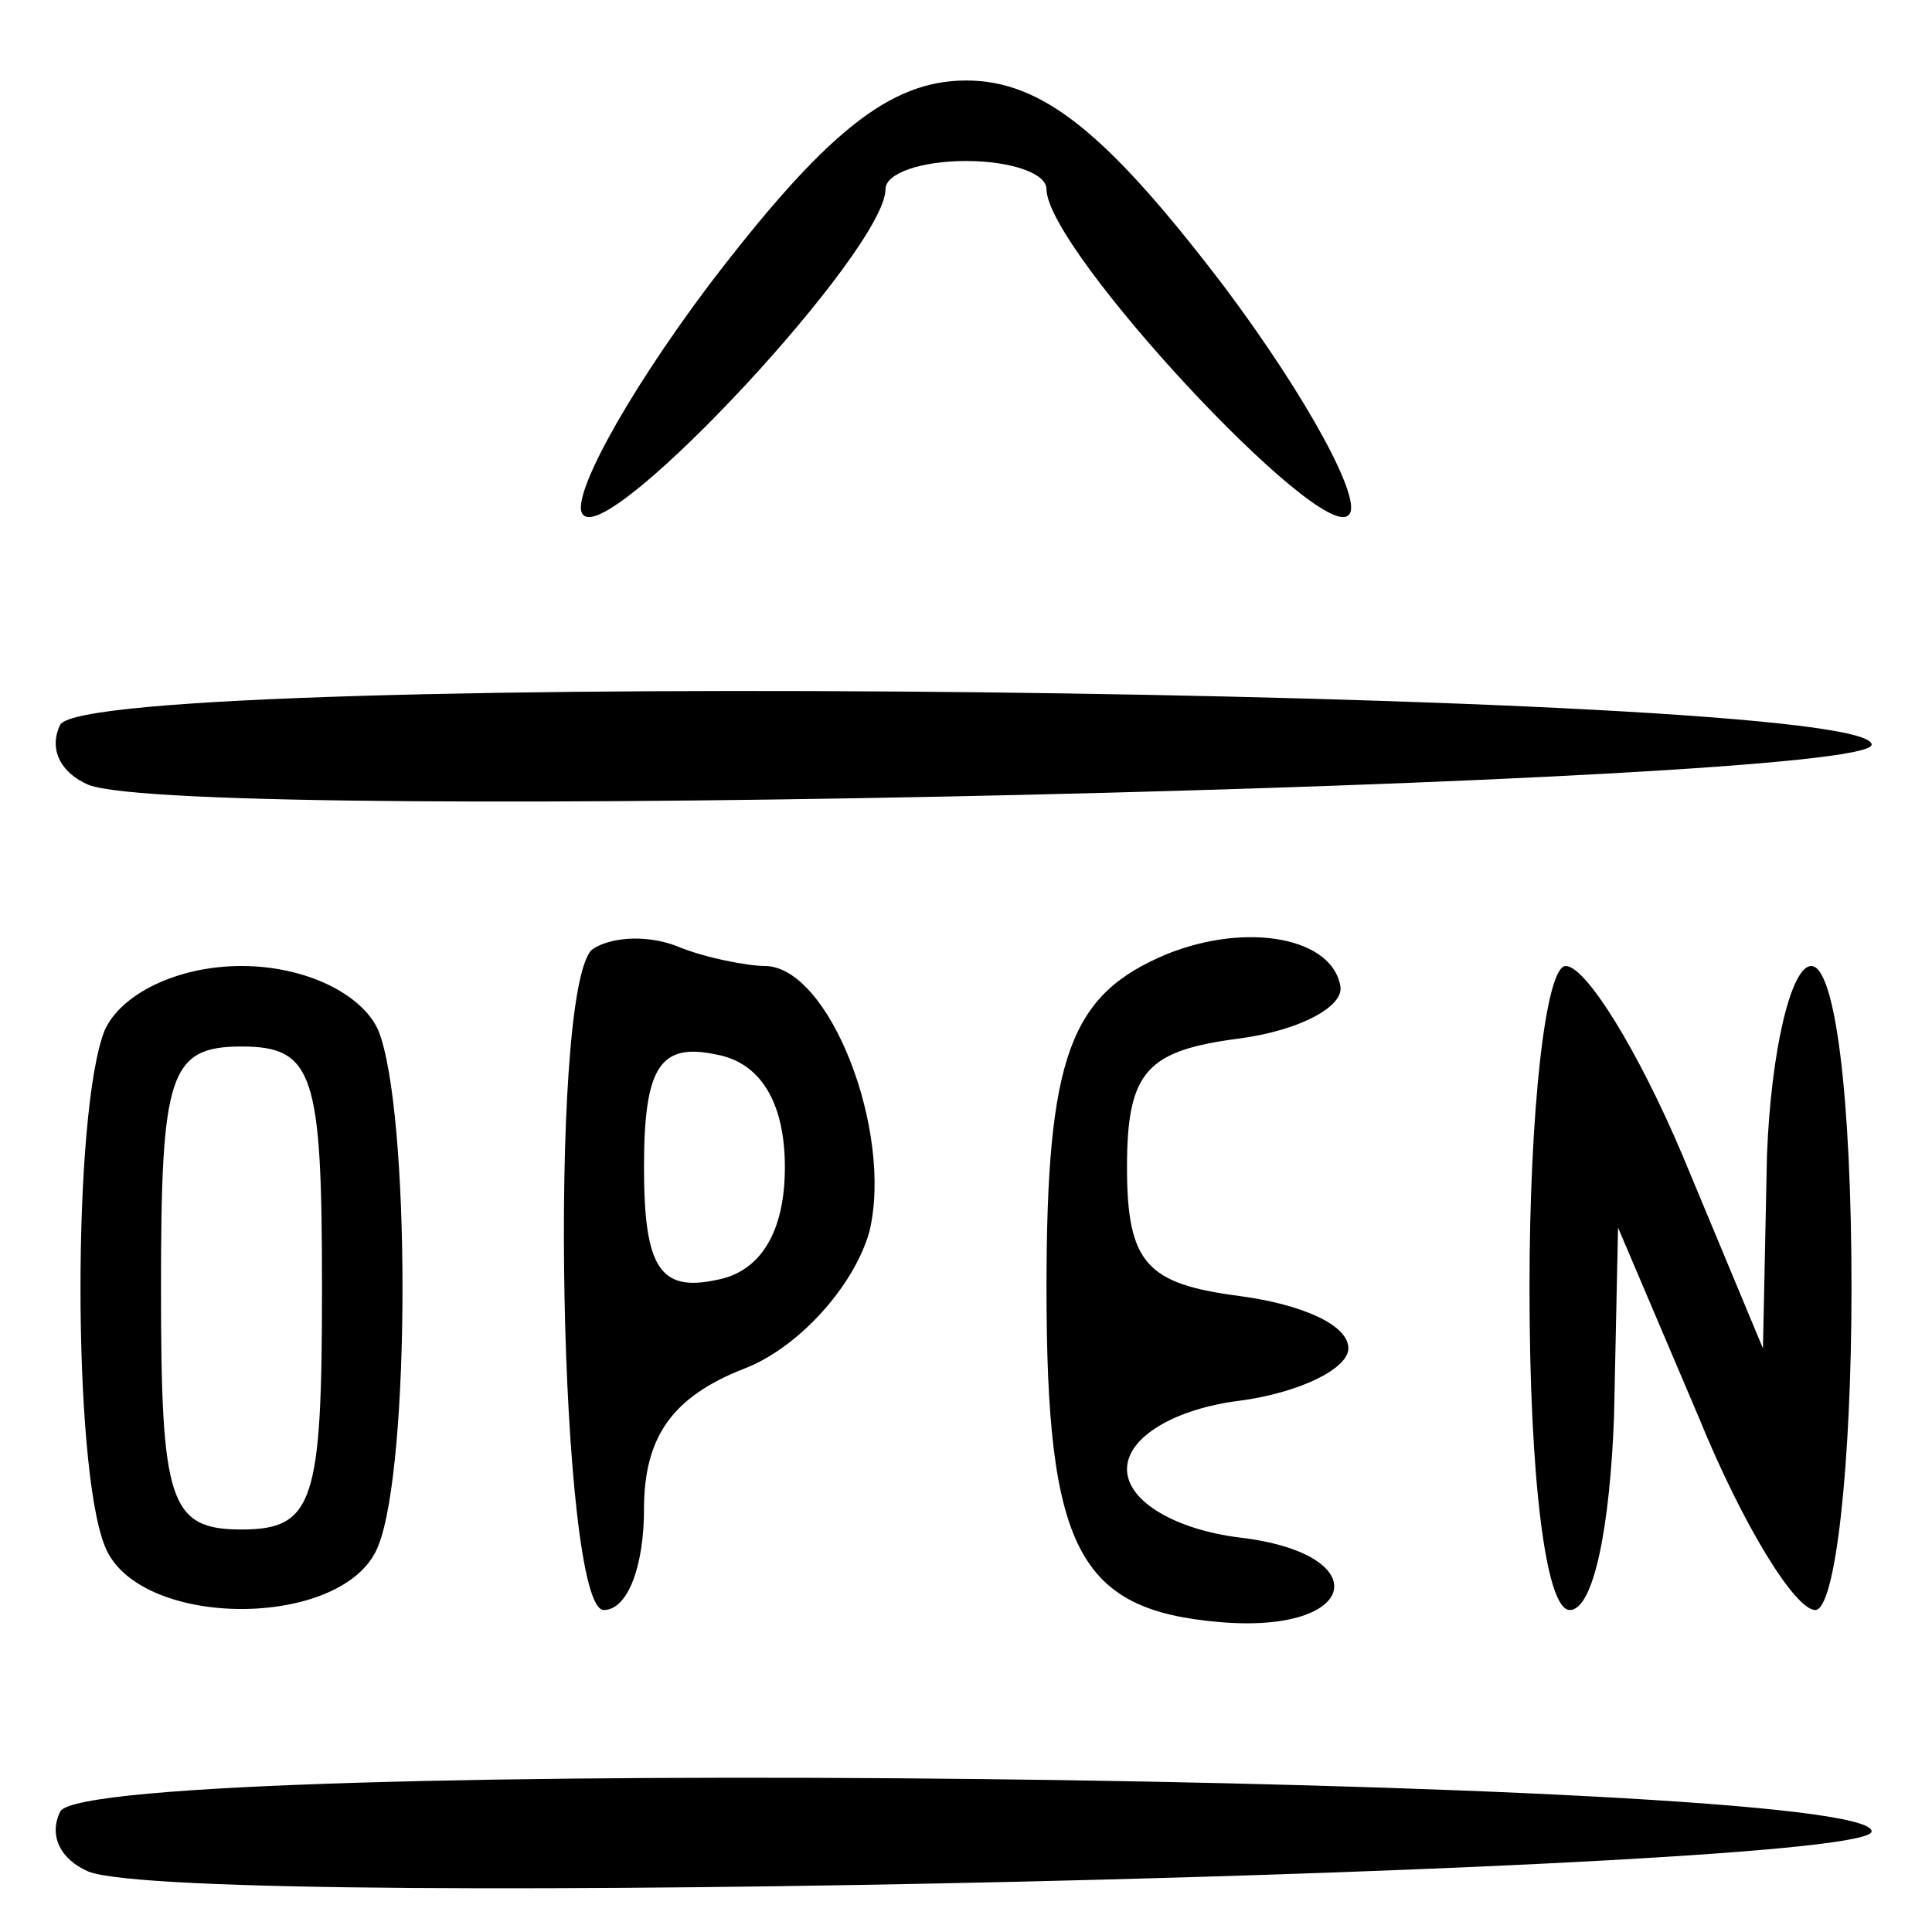
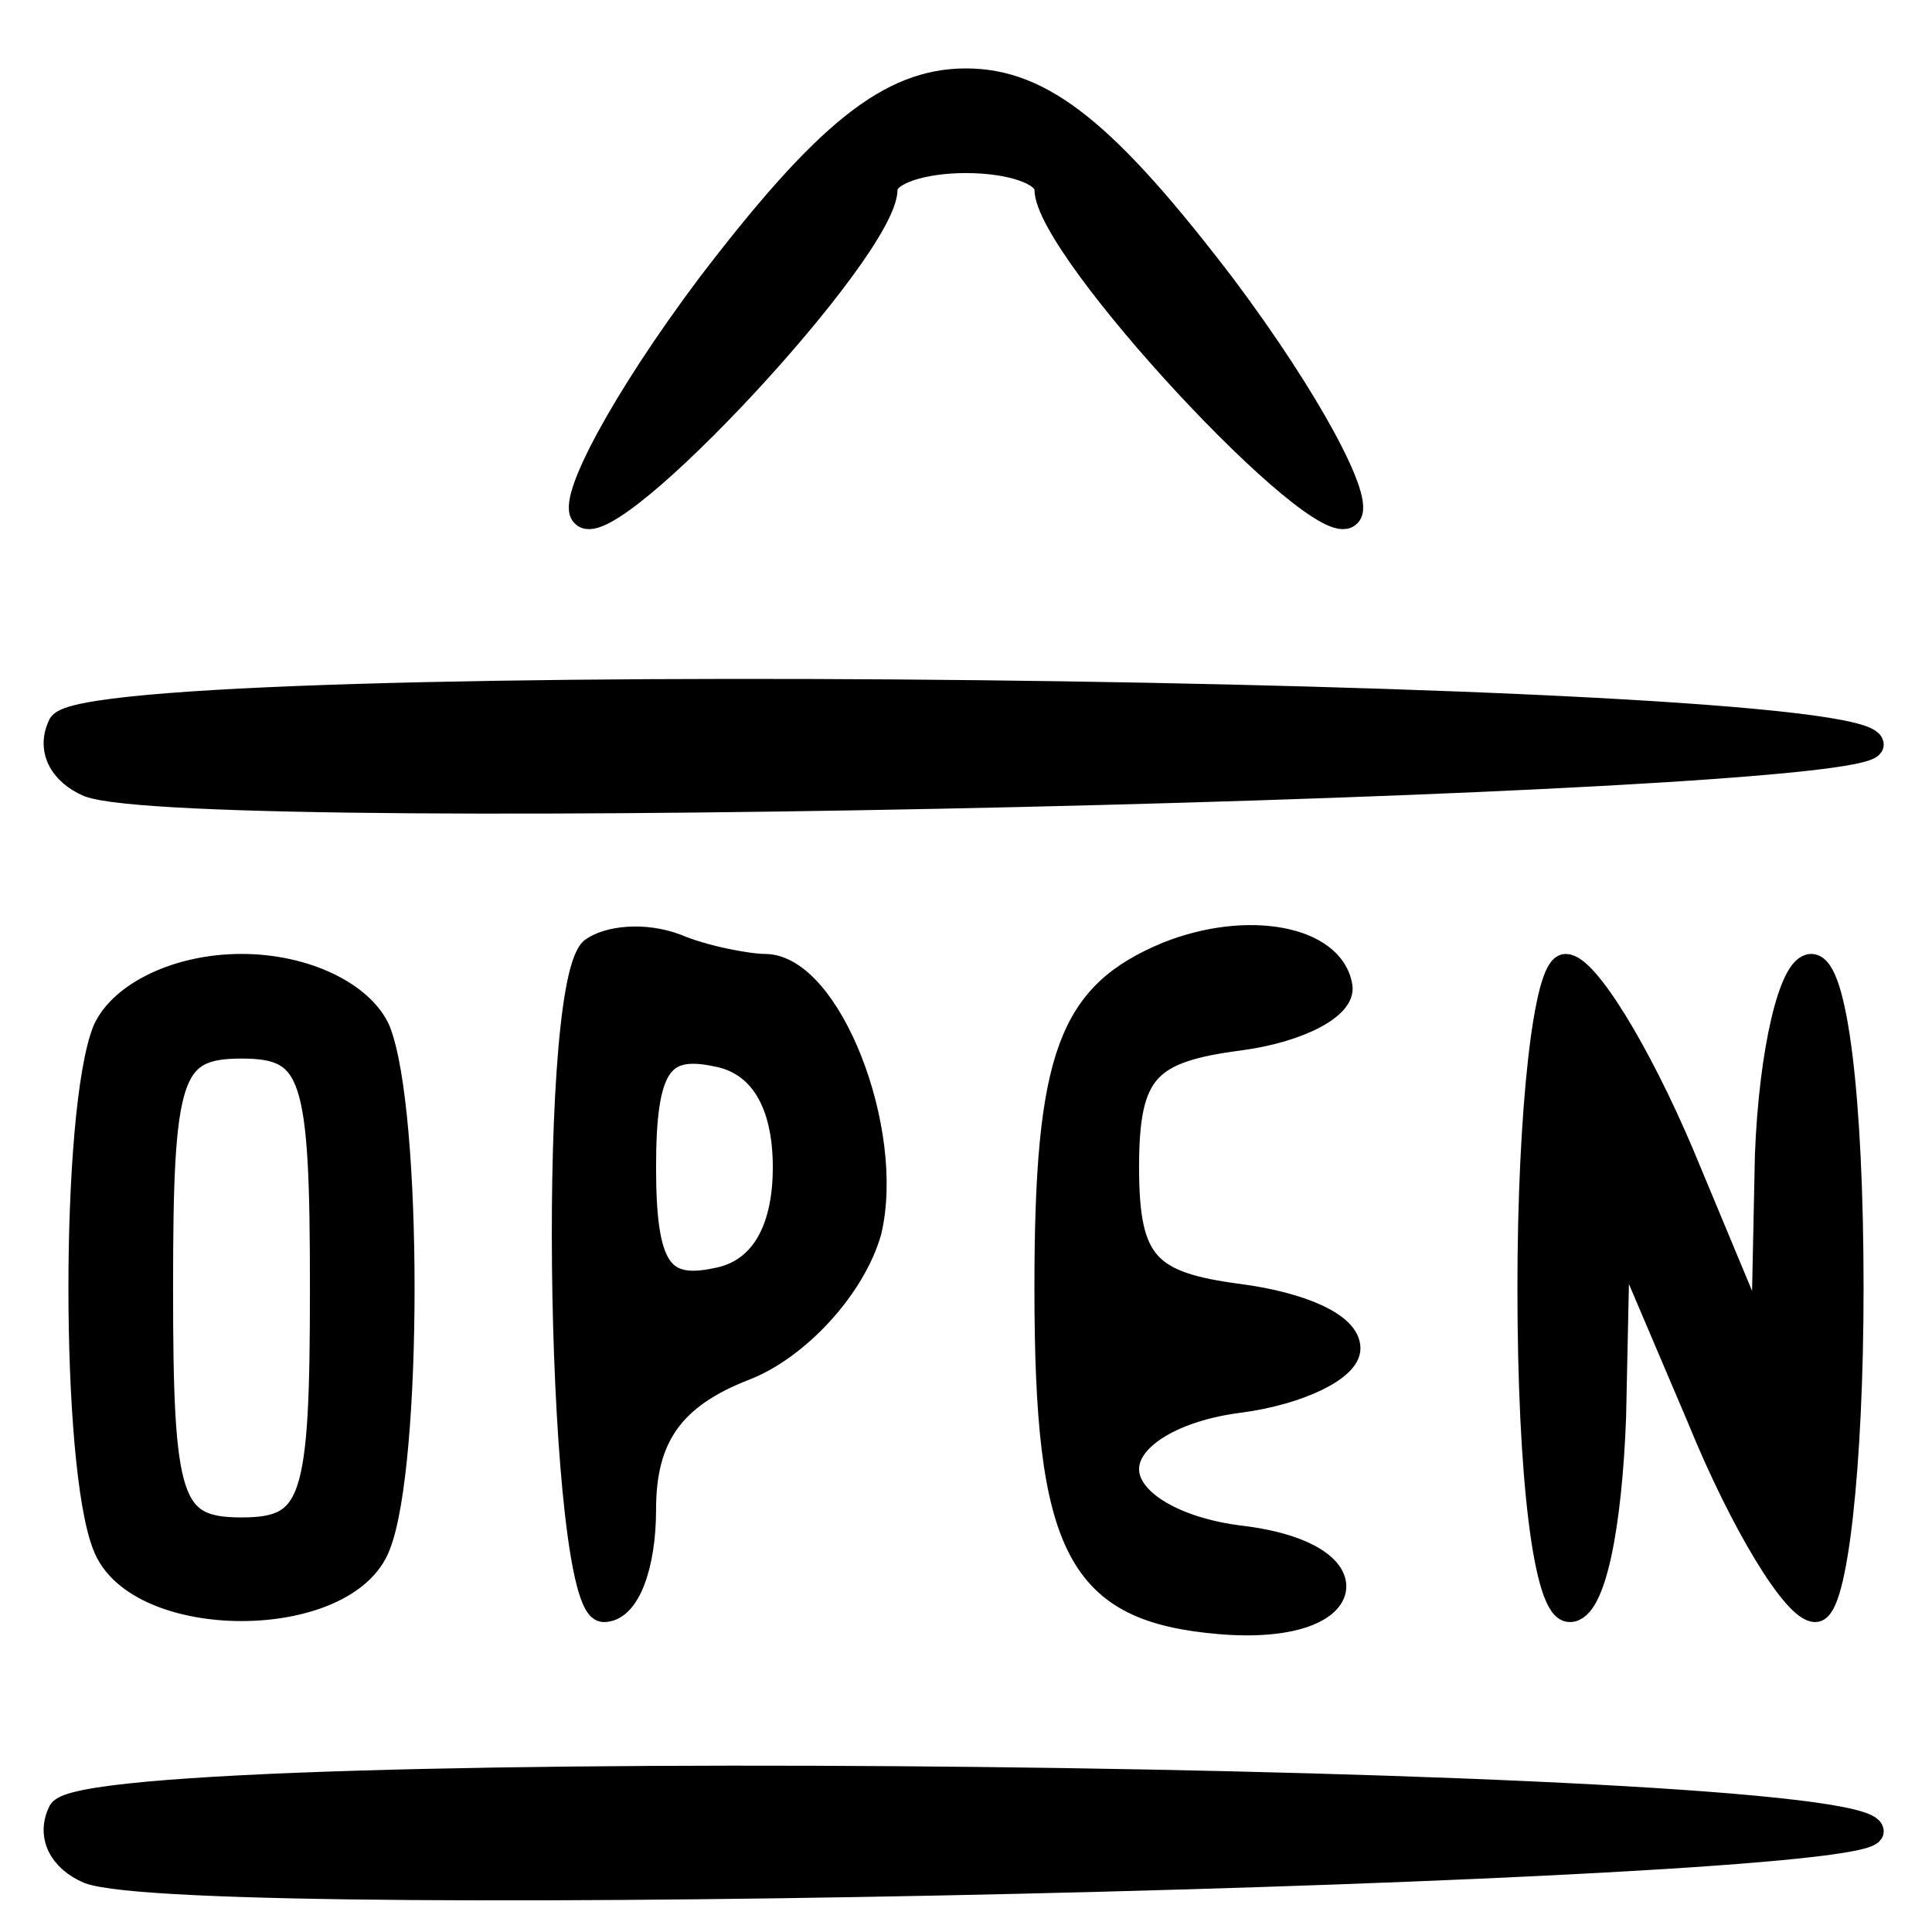
<svg xmlns="http://www.w3.org/2000/svg" version="1.0" width="48pt" height="48pt" viewBox="0 0 48 48" preserveAspectRatio="xMidYMid meet">
-   <g transform="translate(0,48) scale(0.1,-0.1)" fill="currentColor" stroke="none">
+   <g transform="translate(0,48) scale(0.1,-0.1)" fill="currentColor" stroke="currentColor" stroke-width="6" stroke-linejoin="round">
    <path d="M176 409 c-21 -28 -35 -54 -31 -57 7 -7 75 66 75 81 0 4 9 7 20 7 11 0 20 -3 20 -7 0 -15 68 -88 75 -81 4 3 -10 29 -31 57 -29 38 -45 51 -64 51 -19 0 -35 -13 -64 -51z M15 300 c-3 -6 0 -12 7 -15 26 -10 443 0 443 10 0 14 -441 19 -450 5z M147 244 c-11 -11 -8 -164 3 -164 6 0 10 11 10 25 0 18 7 28 25 35 13 5 27 20 31 34 6 25 -10 66 -26 66 -4 0 -15 2 -22 5 -8 3 -17 2 -21 -1z m48 -54 c0 -16 -6 -26 -17 -28 -14 -3 -18 3 -18 28 0 25 4 31 18 28 11 -2 17 -12 17 -28z M290 243 c-24 -10 -30 -25 -30 -83 0 -65 8 -80 43 -83 35 -3 39 17 5 21 -16 2 -28 9 -28 17 0 8 12 15 28 17 15 2 27 8 27 13 0 6 -12 11 -27 13 -23 3 -28 8 -28 32 0 24 5 29 28 32 15 2 26 8 25 13 -2 12 -23 16 -43 8z M26 224 c-8 -20 -8 -108 0 -128 8 -21 60 -21 68 0 8 20 8 108 0 128 -4 9 -18 16 -34 16 -16 0 -30 -7 -34 -16z m54 -64 c0 -53 -2 -60 -20 -60 -18 0 -20 7 -20 60 0 53 2 60 20 60 18 0 20 -7 20 -60z M380 160 c0 -47 4 -80 10 -80 6 0 10 21 11 48 l1 47 20 -47 c11 -27 24 -48 29 -48 5 0 9 36 9 80 0 47 -4 80 -10 80 -5 0 -10 -21 -11 -47 l-1 -48 -20 48 c-11 26 -24 47 -29 47 -5 0 -9 -36 -9 -80z M15 30 c-3 -6 0 -12 7 -15 26 -10 443 0 443 10 0 14 -441 19 -450 5z" />
  </g>
</svg>
